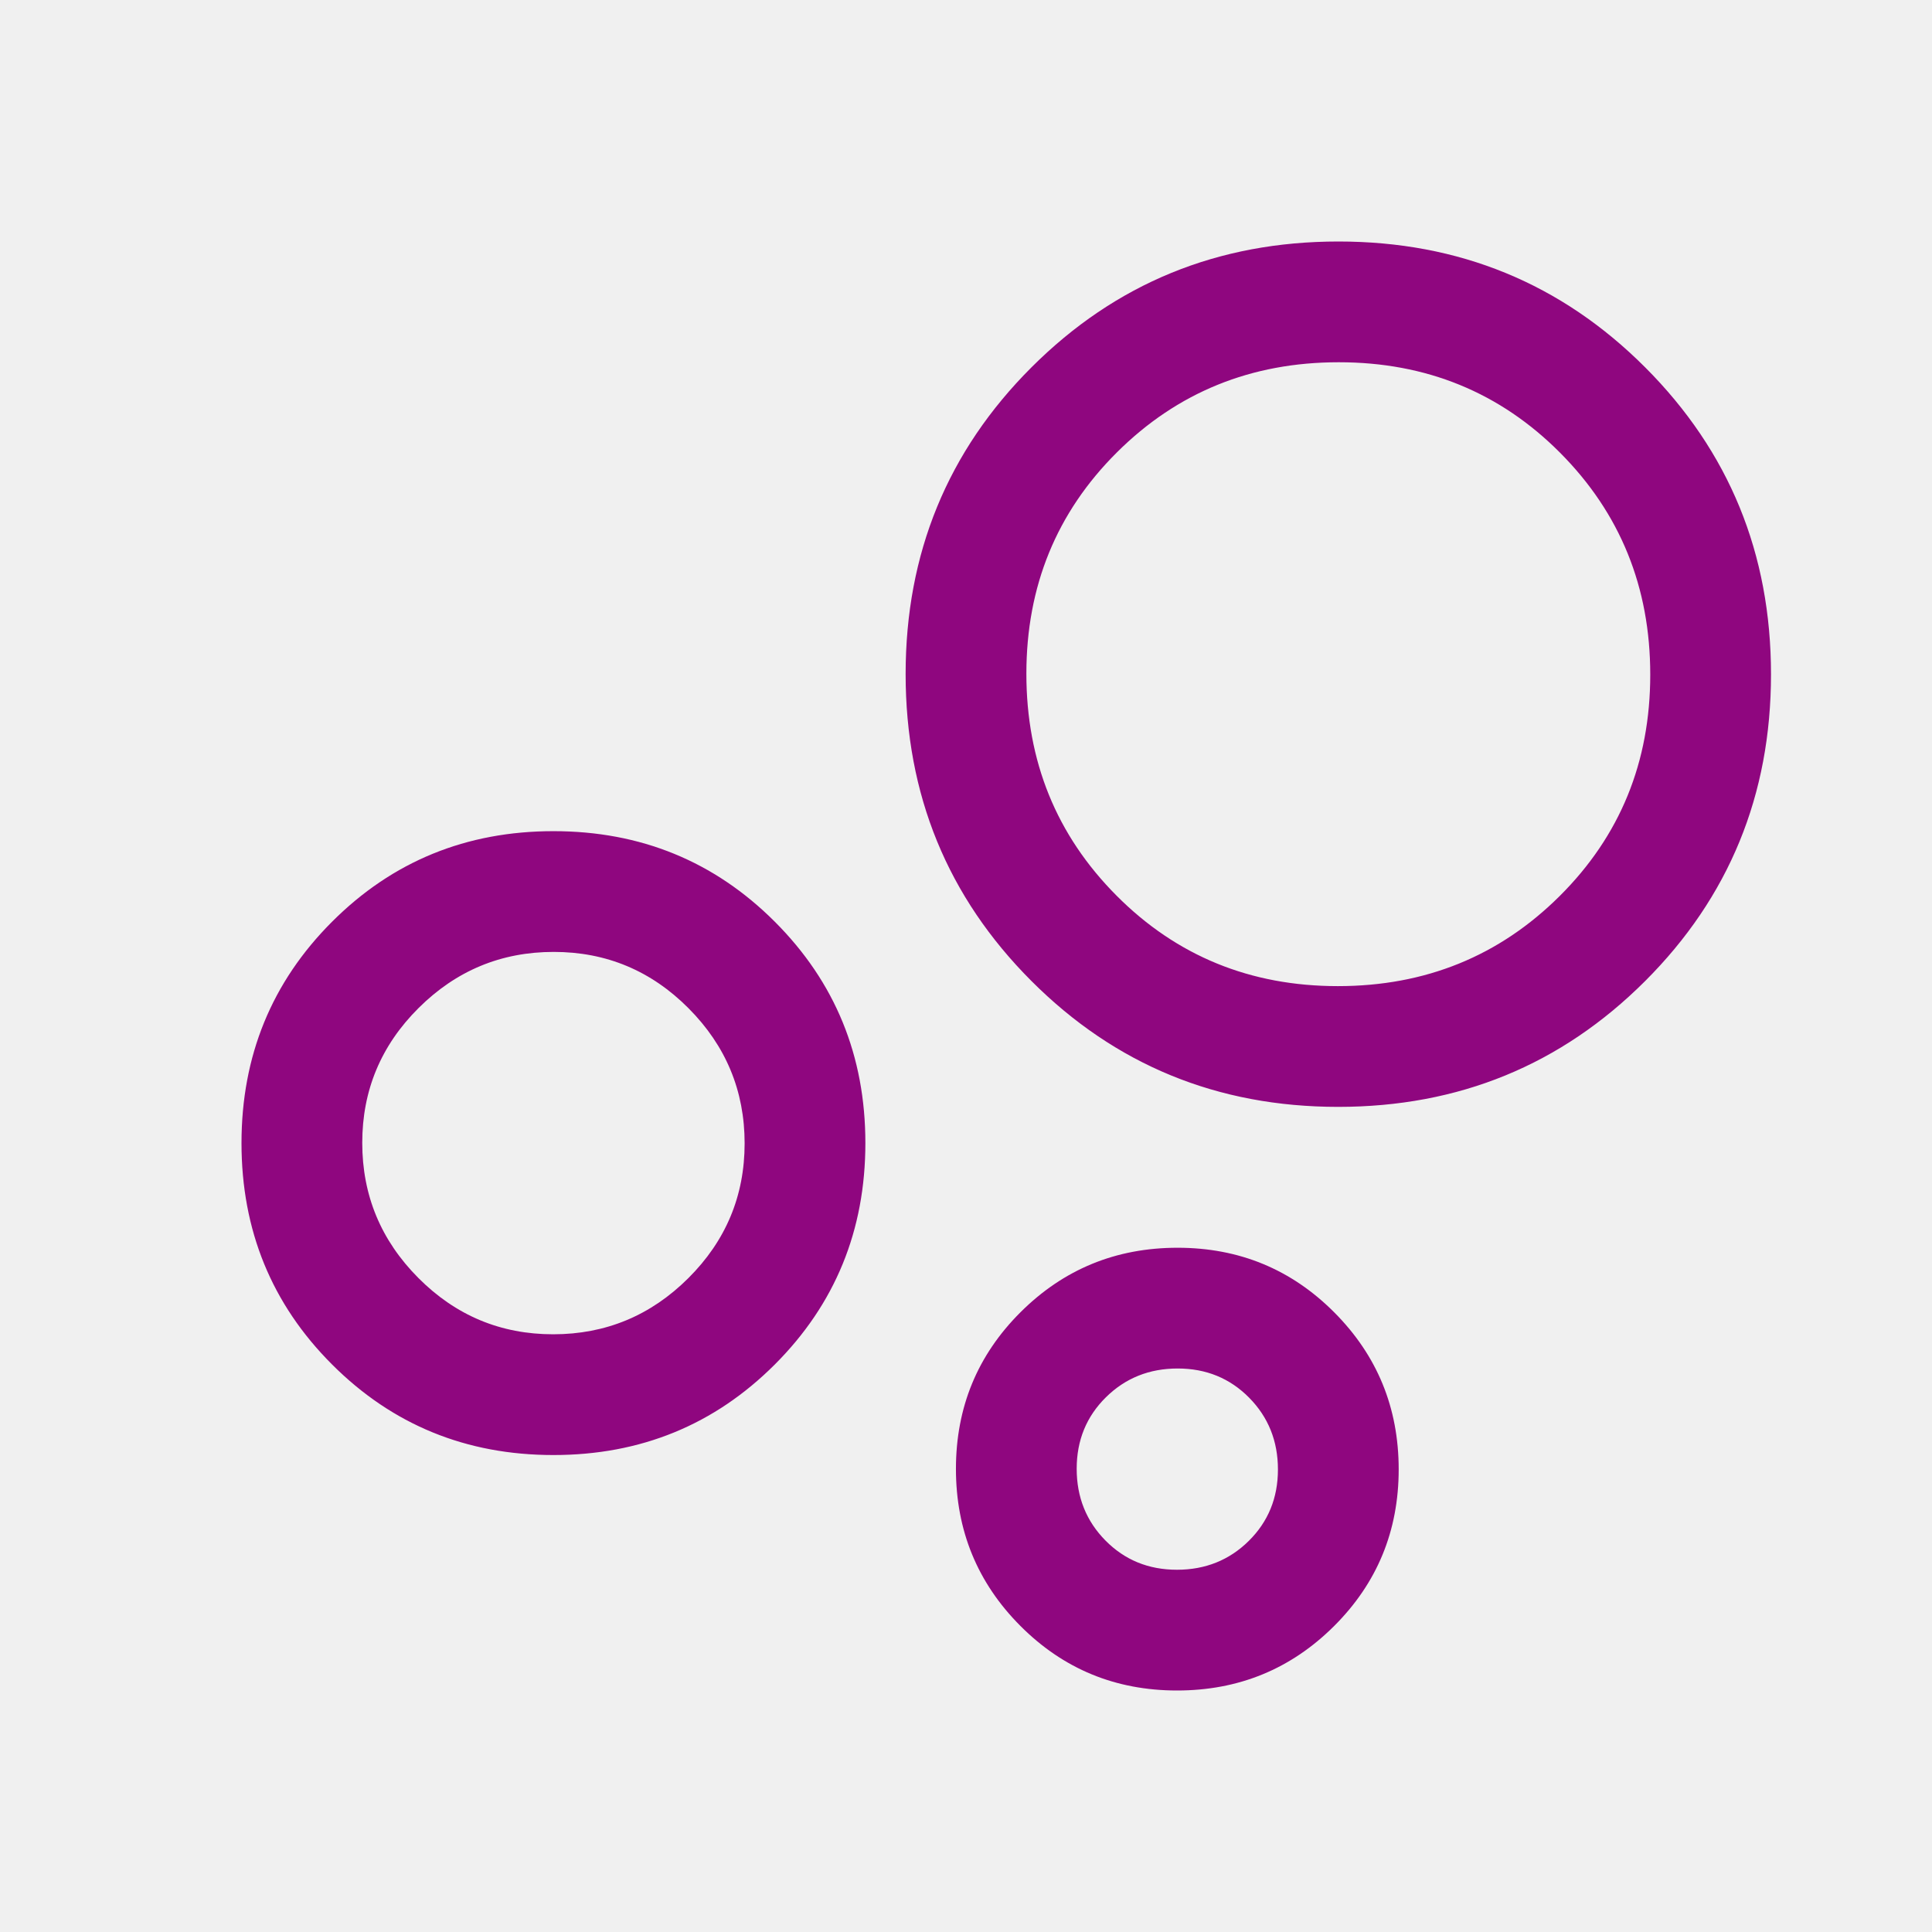
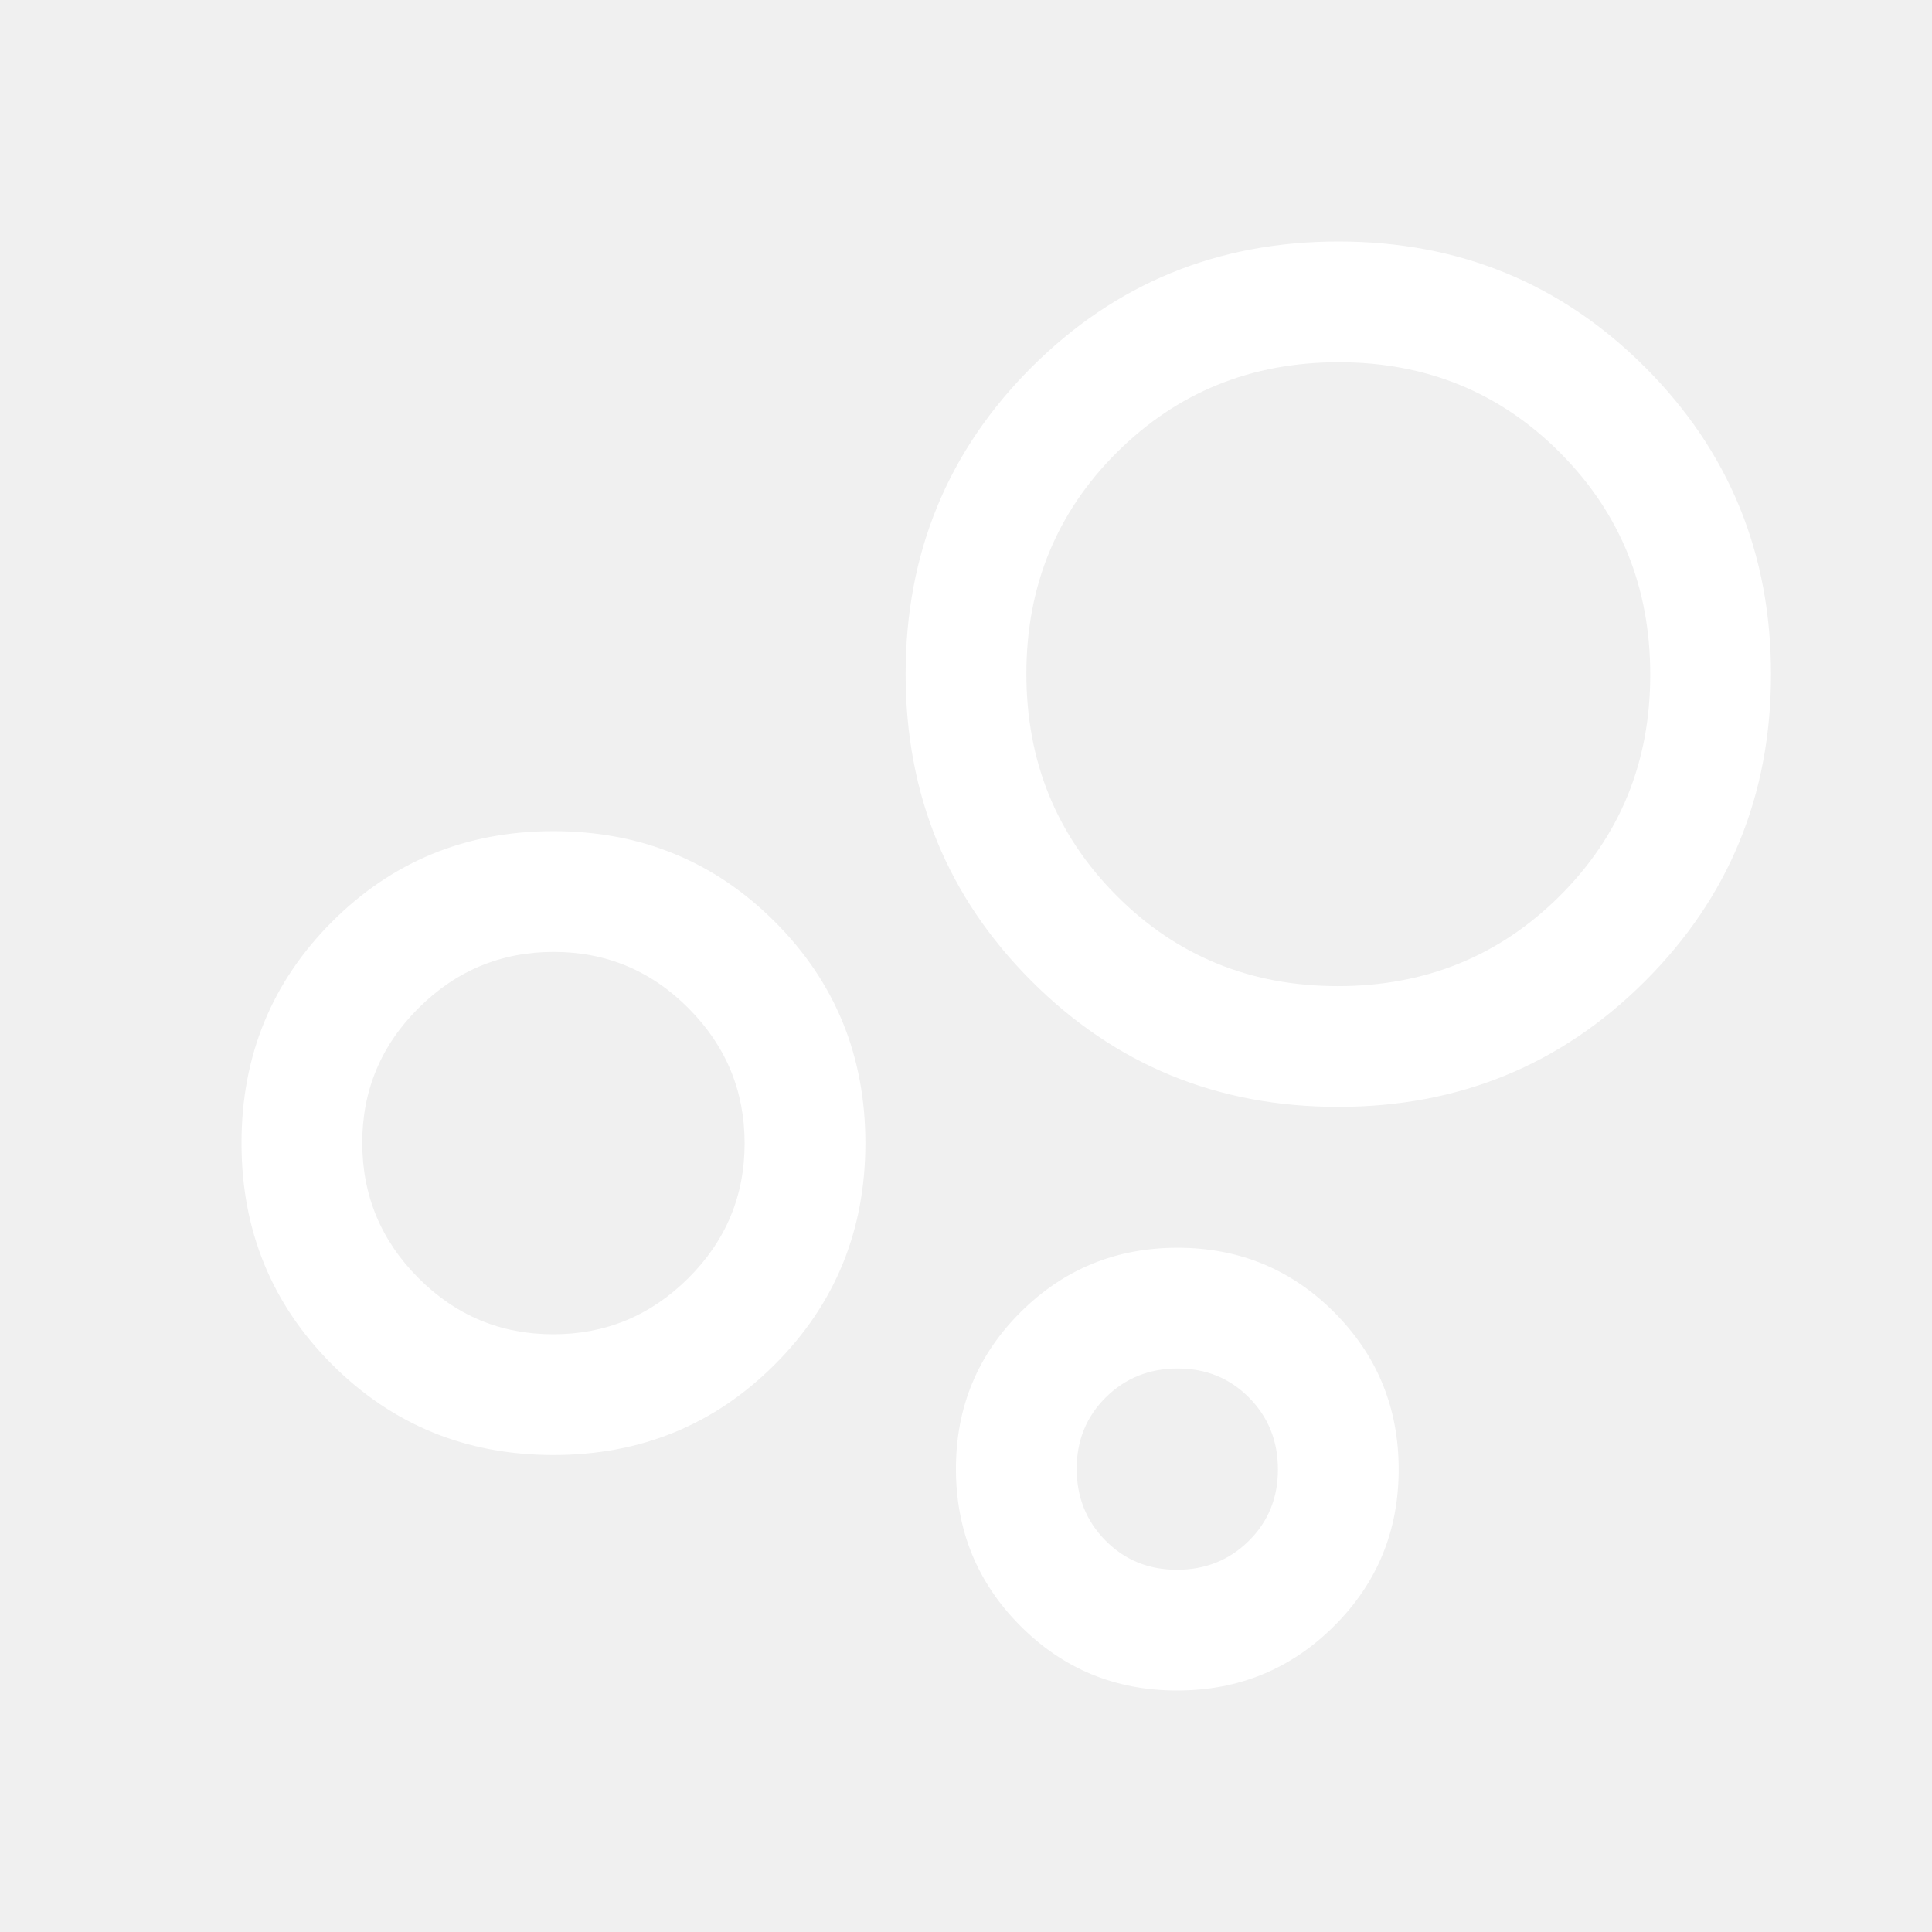
- <svg xmlns="http://www.w3.org/2000/svg" height="48px" viewBox="0 -960 960 960" width="48px" fill="#8f067f">
+ <svg xmlns="http://www.w3.org/2000/svg" height="48px" viewBox="0 -960 960 960" width="48px" fill="#fff">
  <path d="M507-152.12q-32-32.12-32-78T507.12-308q32.12-32 78-32T663-307.88q32 32.12 32 78T662.88-152q-32.12 32-78 32T507-152.12Zm113.5-42.2q14.5-14.33 14.5-35.5 0-21.18-14.32-35.68-14.33-14.5-35.5-14.5-21.18 0-35.68 14.32-14.5 14.33-14.5 35.5 0 21.18 14.32 35.68 14.33 14.5 35.5 14.5 21.18 0 35.68-14.32Zm-108-278.24Q450-535.13 450-625.06q0-89.94 62.56-152.44 62.57-62.5 152.5-62.5 89.94 0 152.44 62.56 62.5 62.57 62.5 152.5 0 89.94-62.56 152.44-62.57 62.5-152.5 62.5-89.94 0-152.44-62.56ZM775-514.77q45-44.78 45-110Q820-690 775.23-735q-44.78-45-110-45Q600-780 555-735.23q-45 44.78-45 110Q510-560 554.77-515q44.78 45 110 45Q730-470 775-514.77ZM275-237q-65 0-110-45t-45-110q0-65 45-110t110-45q65 0 110 45t45 110q0 65-45 110t-110 45Zm67-87.87q28-27.86 28-67Q370-431 342.13-459q-27.86-28-67-28Q236-487 208-459.13q-28 27.86-28 67Q180-353 207.87-325q27.86 28 67 28Q314-297 342-324.87ZM585-230Zm80-395ZM275-392Z" />
</svg>
